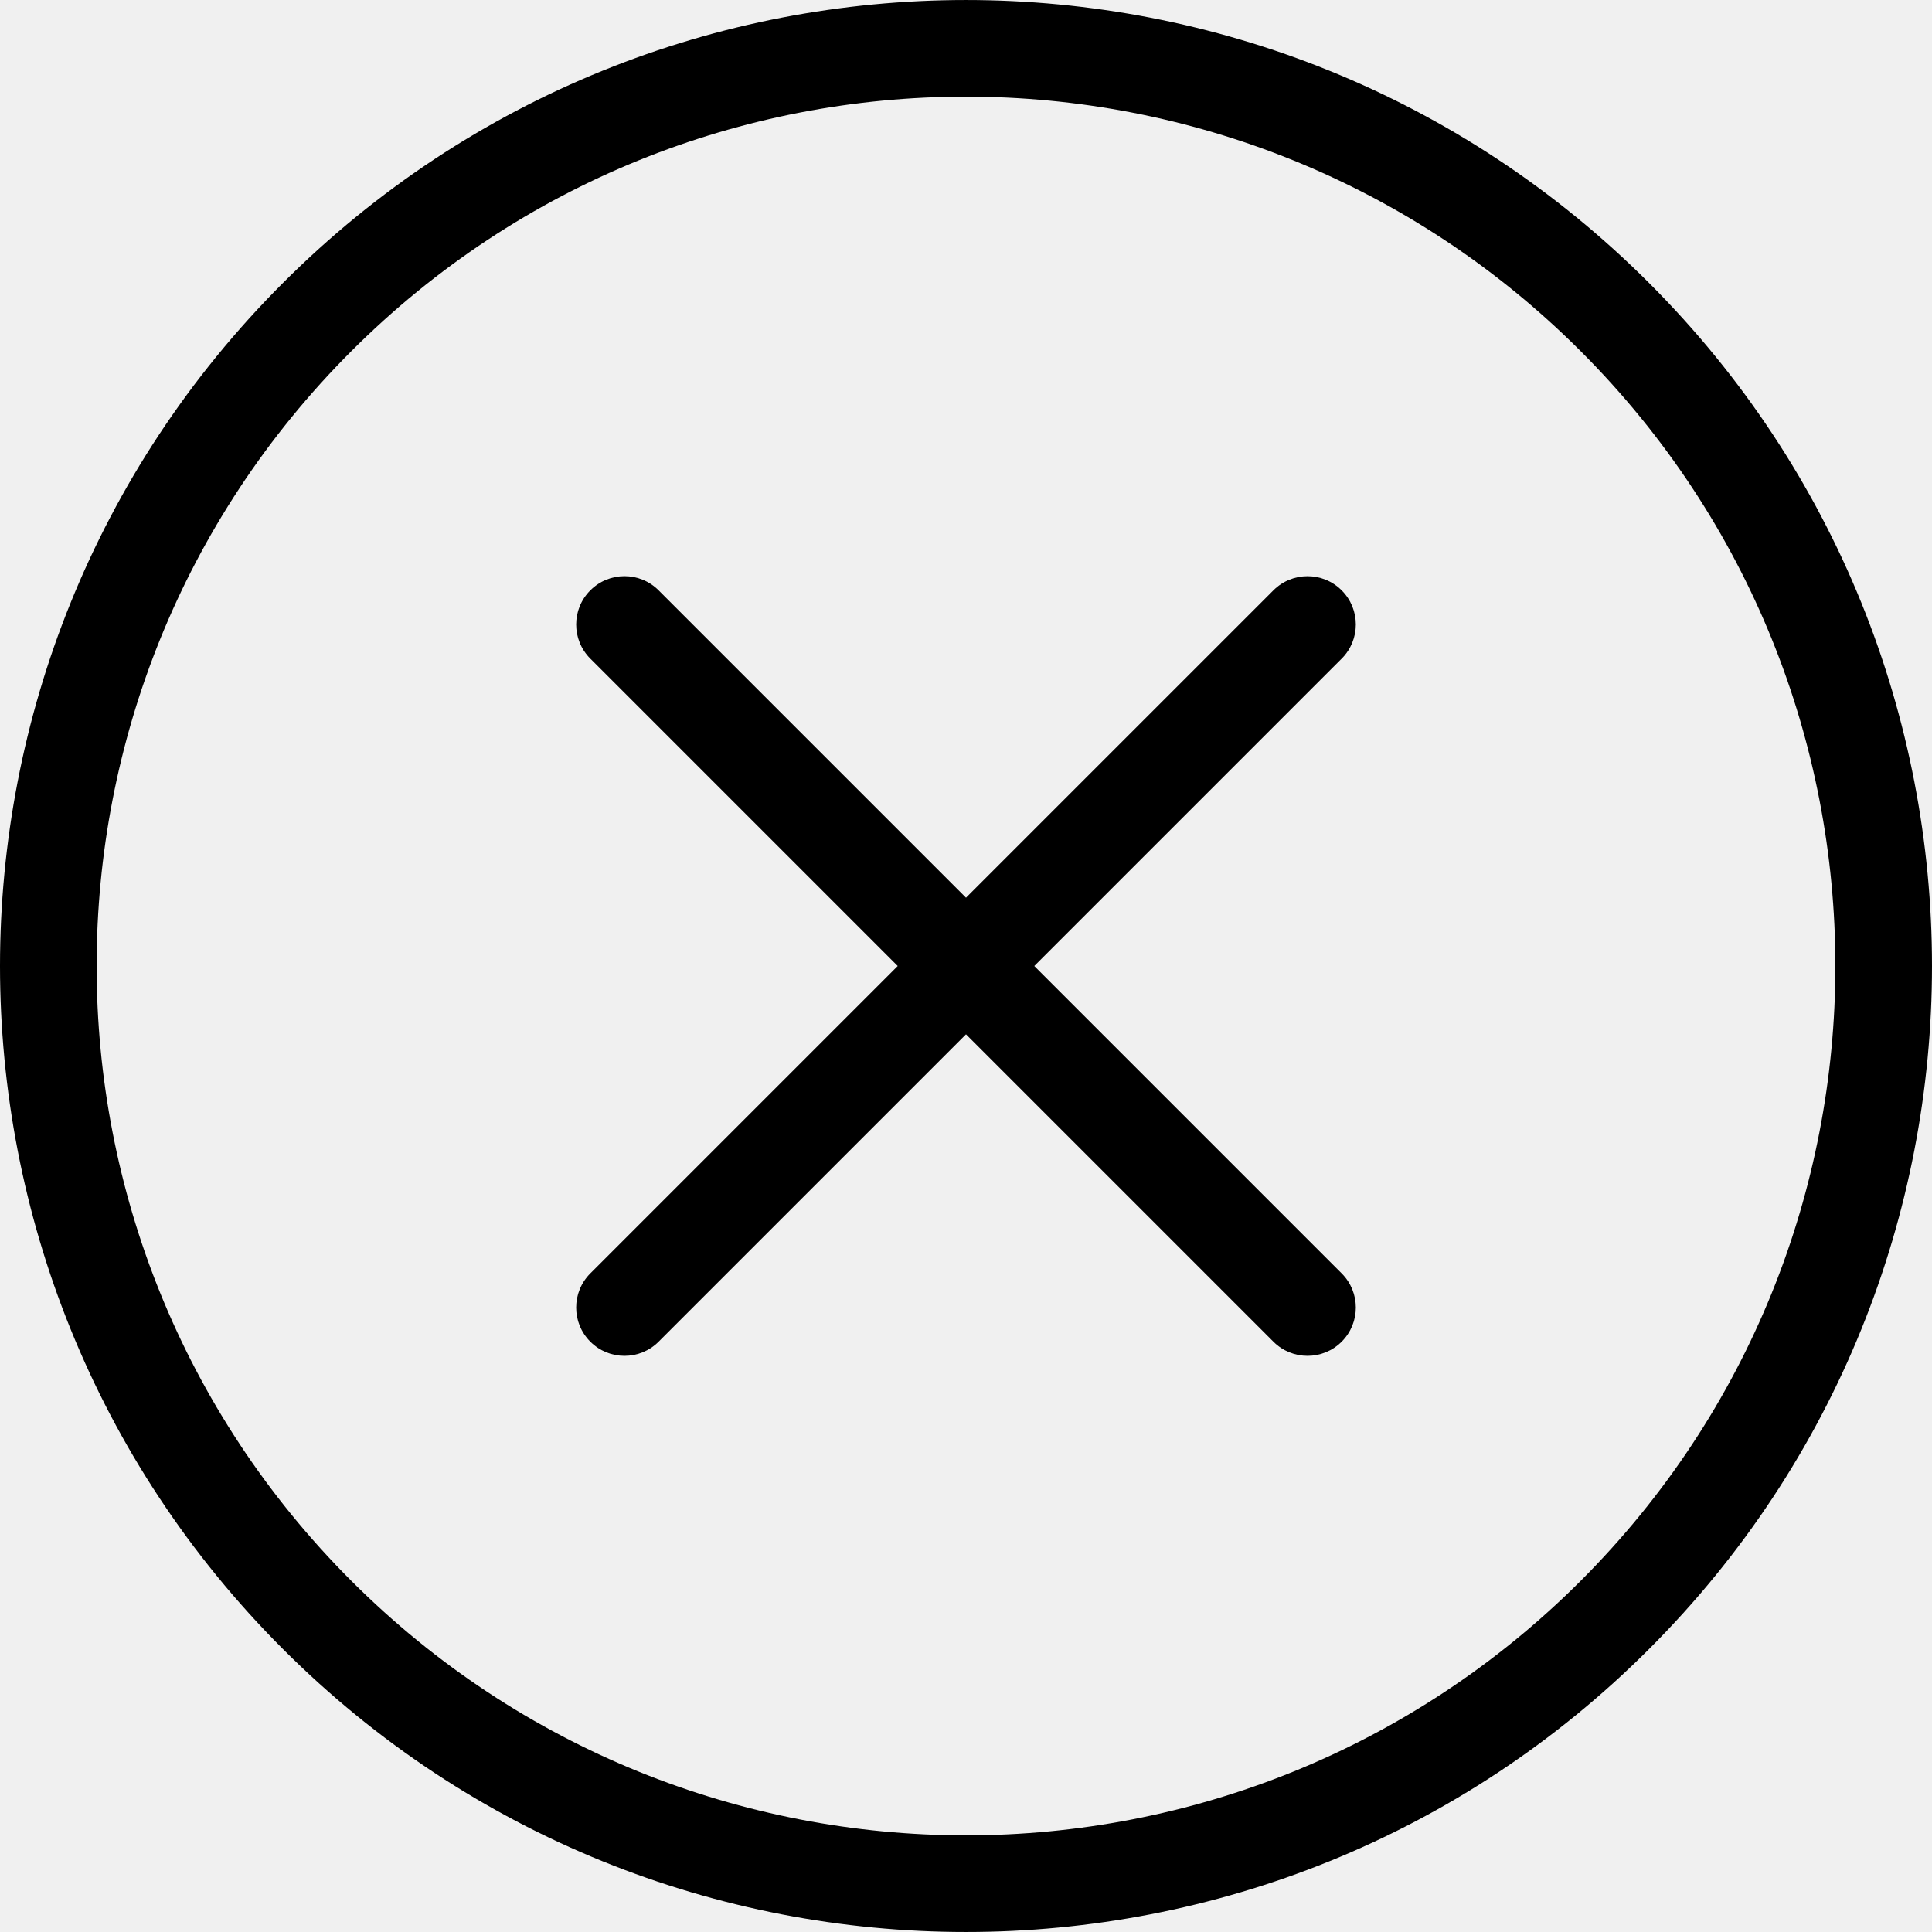
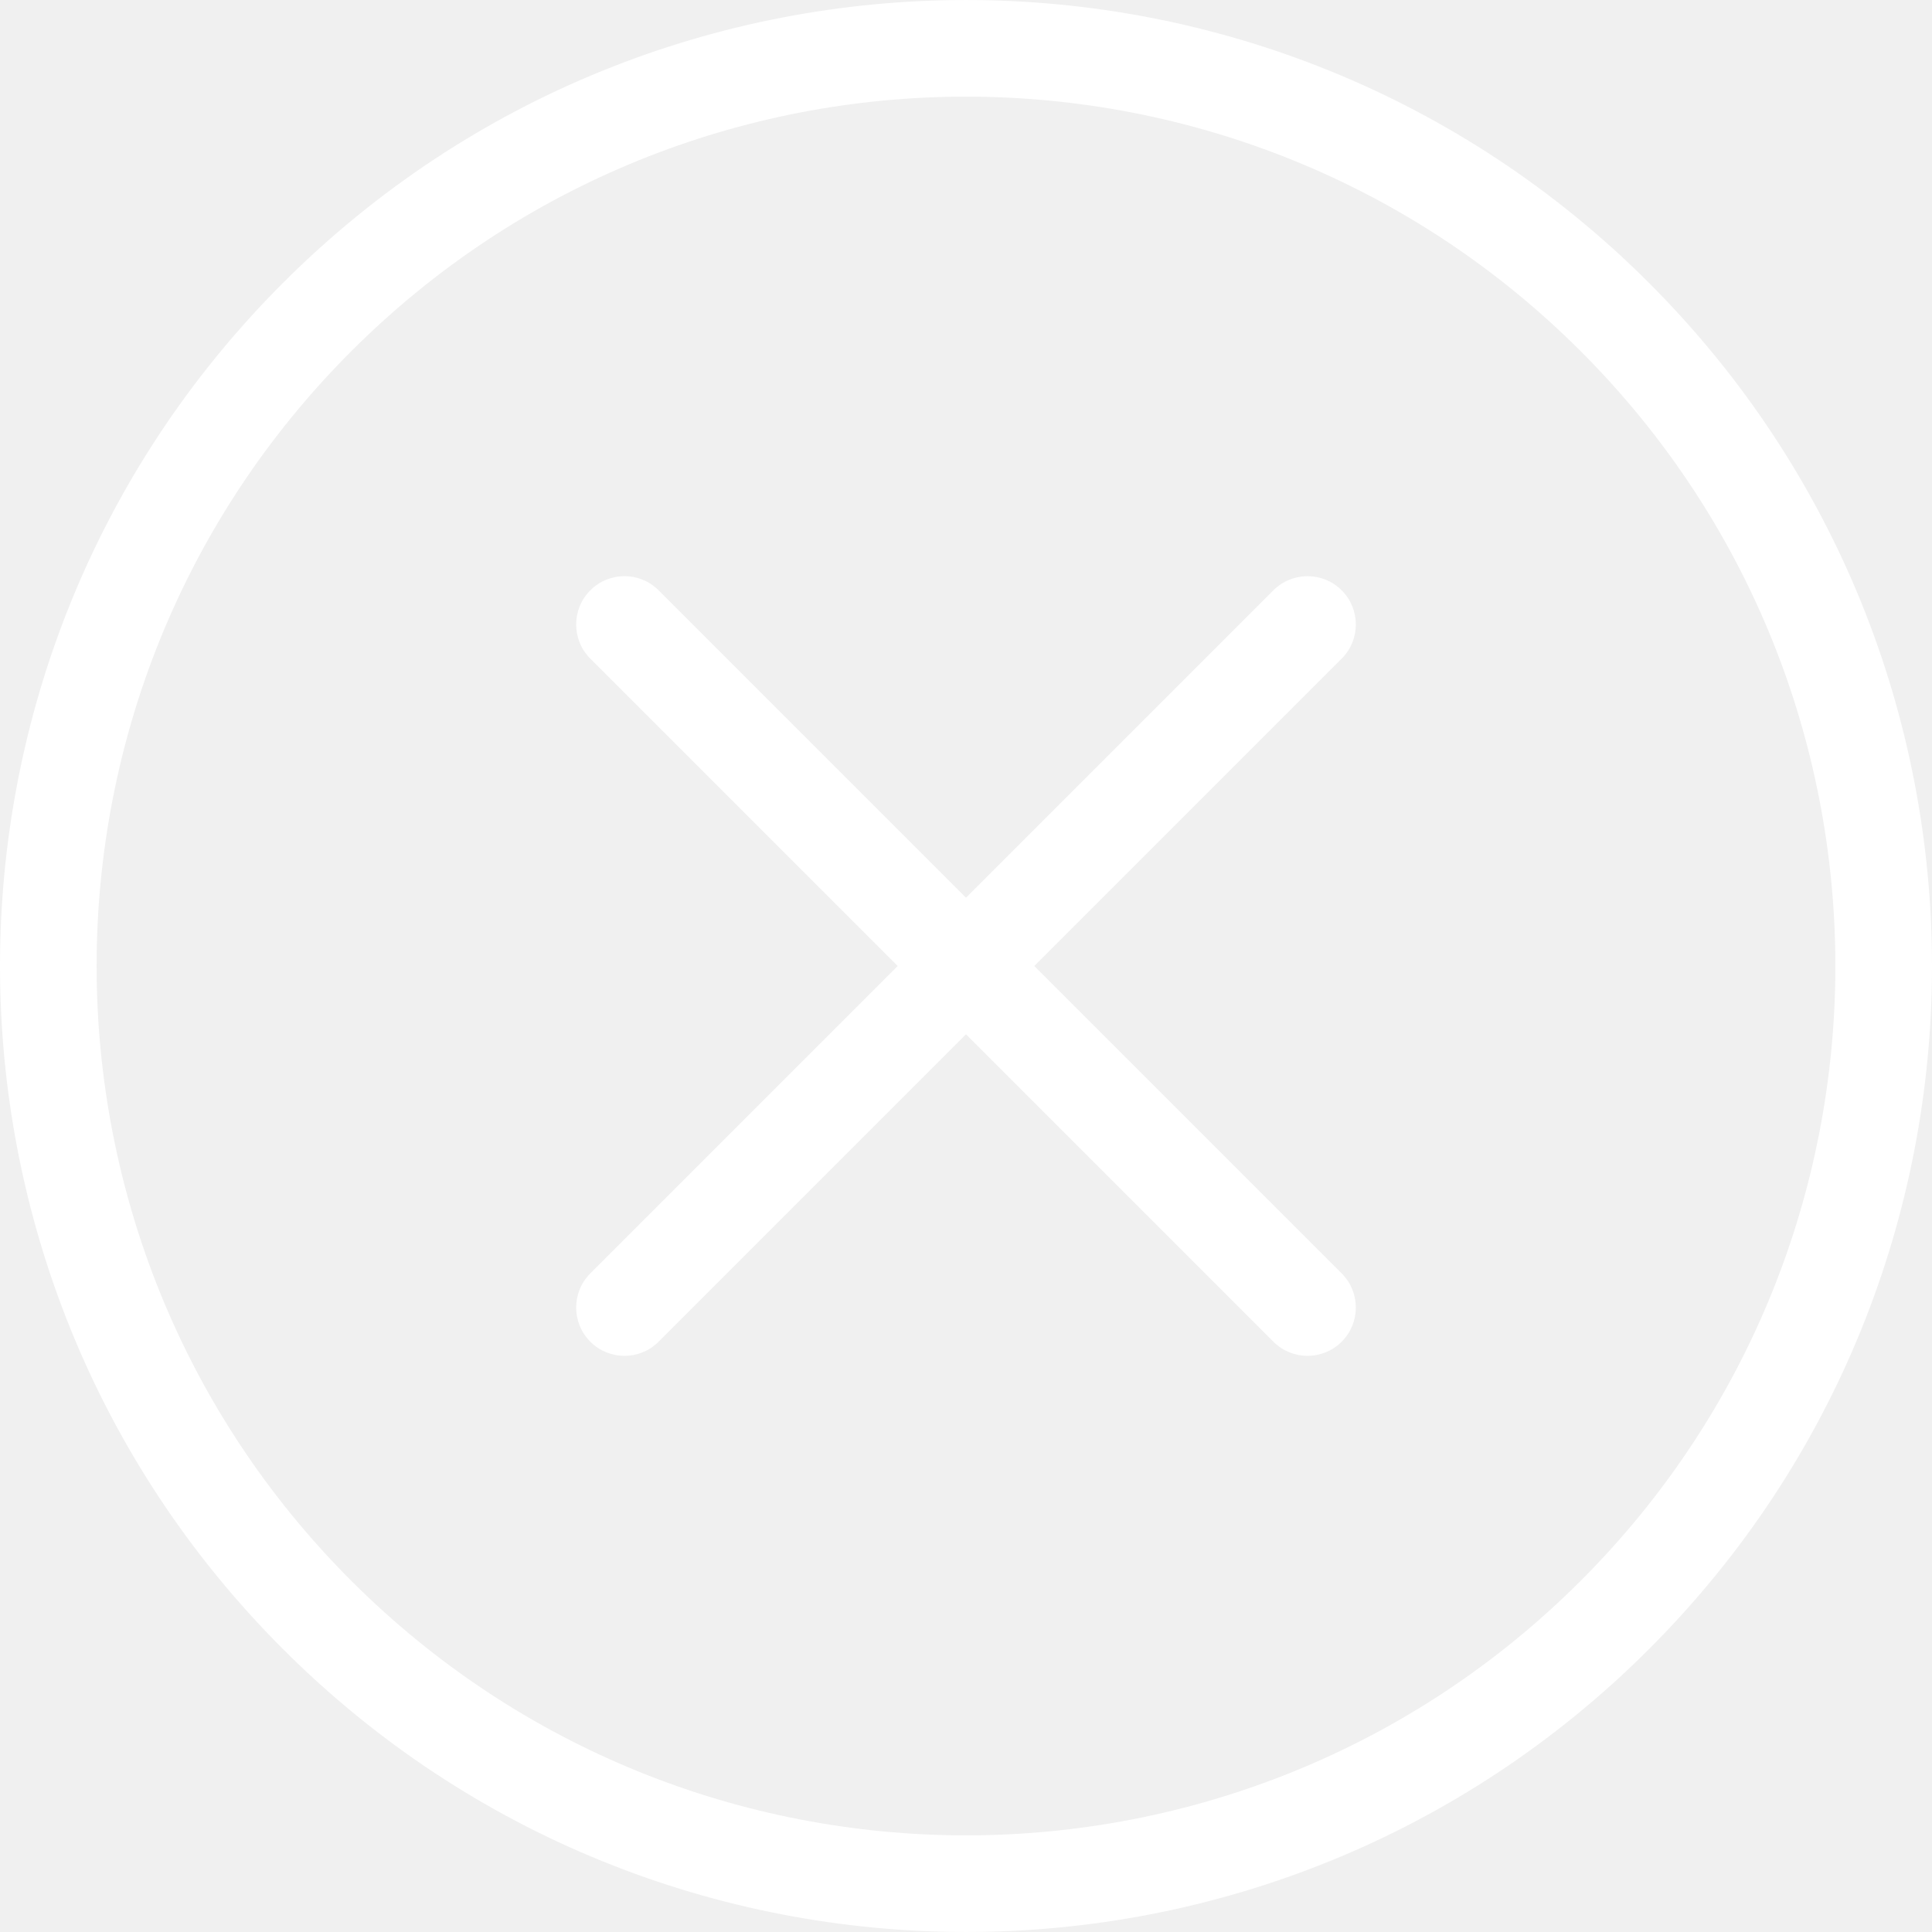
- <svg xmlns="http://www.w3.org/2000/svg" fill="#000000" height="800px" width="800px" version="1.1" id="Layer_1" viewBox="0 0 512 512" xml:space="preserve">
+ <svg xmlns="http://www.w3.org/2000/svg" fill="#ffffff" height="800px" width="800px" version="1.1" id="Layer_1" viewBox="0 0 512 512" xml:space="preserve">
  <g>
    <g>
      <path d="M437.018,74.987c-99.968-99.977-262.067-99.977-362.035,0c-99.977,99.959-99.977,262.059,0,362.027    c99.968,99.977,262.067,99.977,362.035,0C536.994,337.054,536.994,174.955,437.018,74.987z M418.918,418.914    c-89.984,89.967-235.853,89.967-325.837,0c-89.967-89.975-89.967-235.844,0-325.828c89.984-89.967,235.853-89.967,325.837,0    C508.885,183.07,508.885,328.939,418.918,418.914z" />
    </g>
  </g>
  <g>
    <g>
      <path d="M274.099,256.004l81.459-81.459c5.001-4.992,5.001-13.107,0-18.099c-4.992-5-13.107-5-18.099,0L256,237.905    l-81.459-81.459c-4.992-5.009-13.107-5.009-18.099,0c-5,4.992-5,13.107,0,18.099l81.459,81.459l-81.459,81.459    c-5,4.992-5,13.107,0,18.099c4.992,5.001,13.107,5.001,18.099,0L256,274.103l81.459,81.459c4.992,5,13.107,5,18.099,0    c5.001-4.992,5.001-13.107,0-18.099L274.099,256.004z" />
    </g>
  </g>
</svg>
